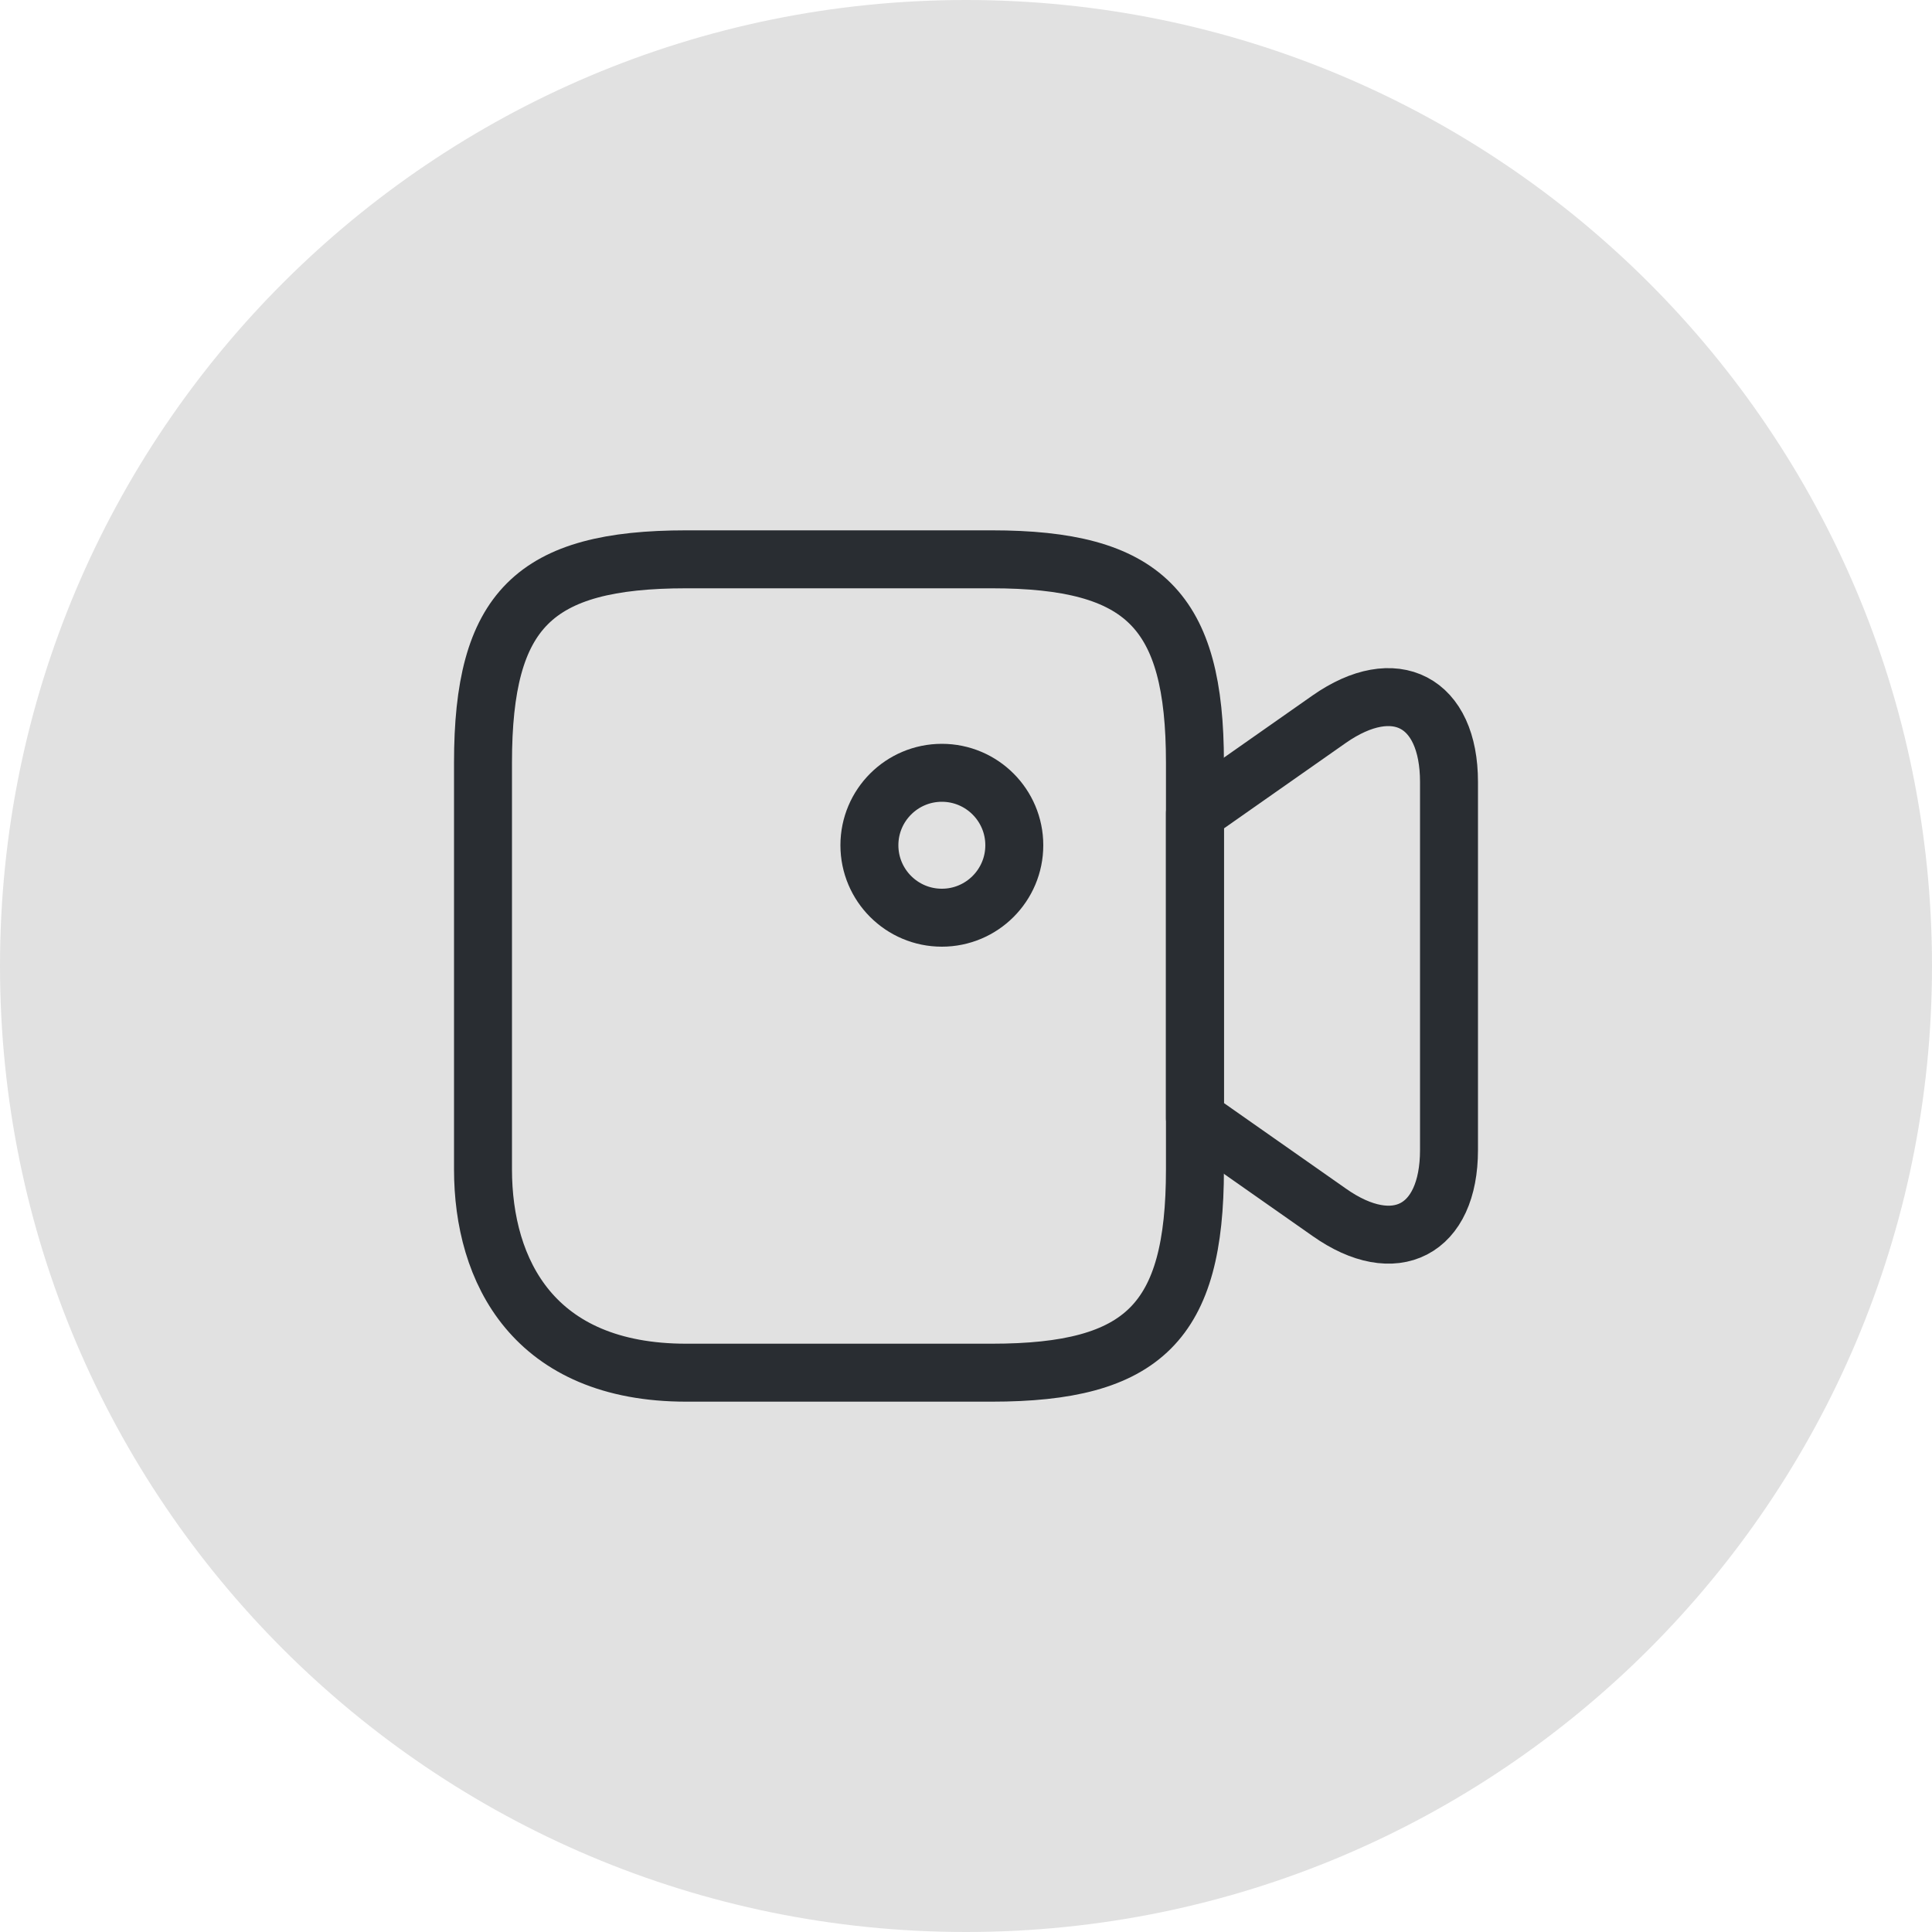
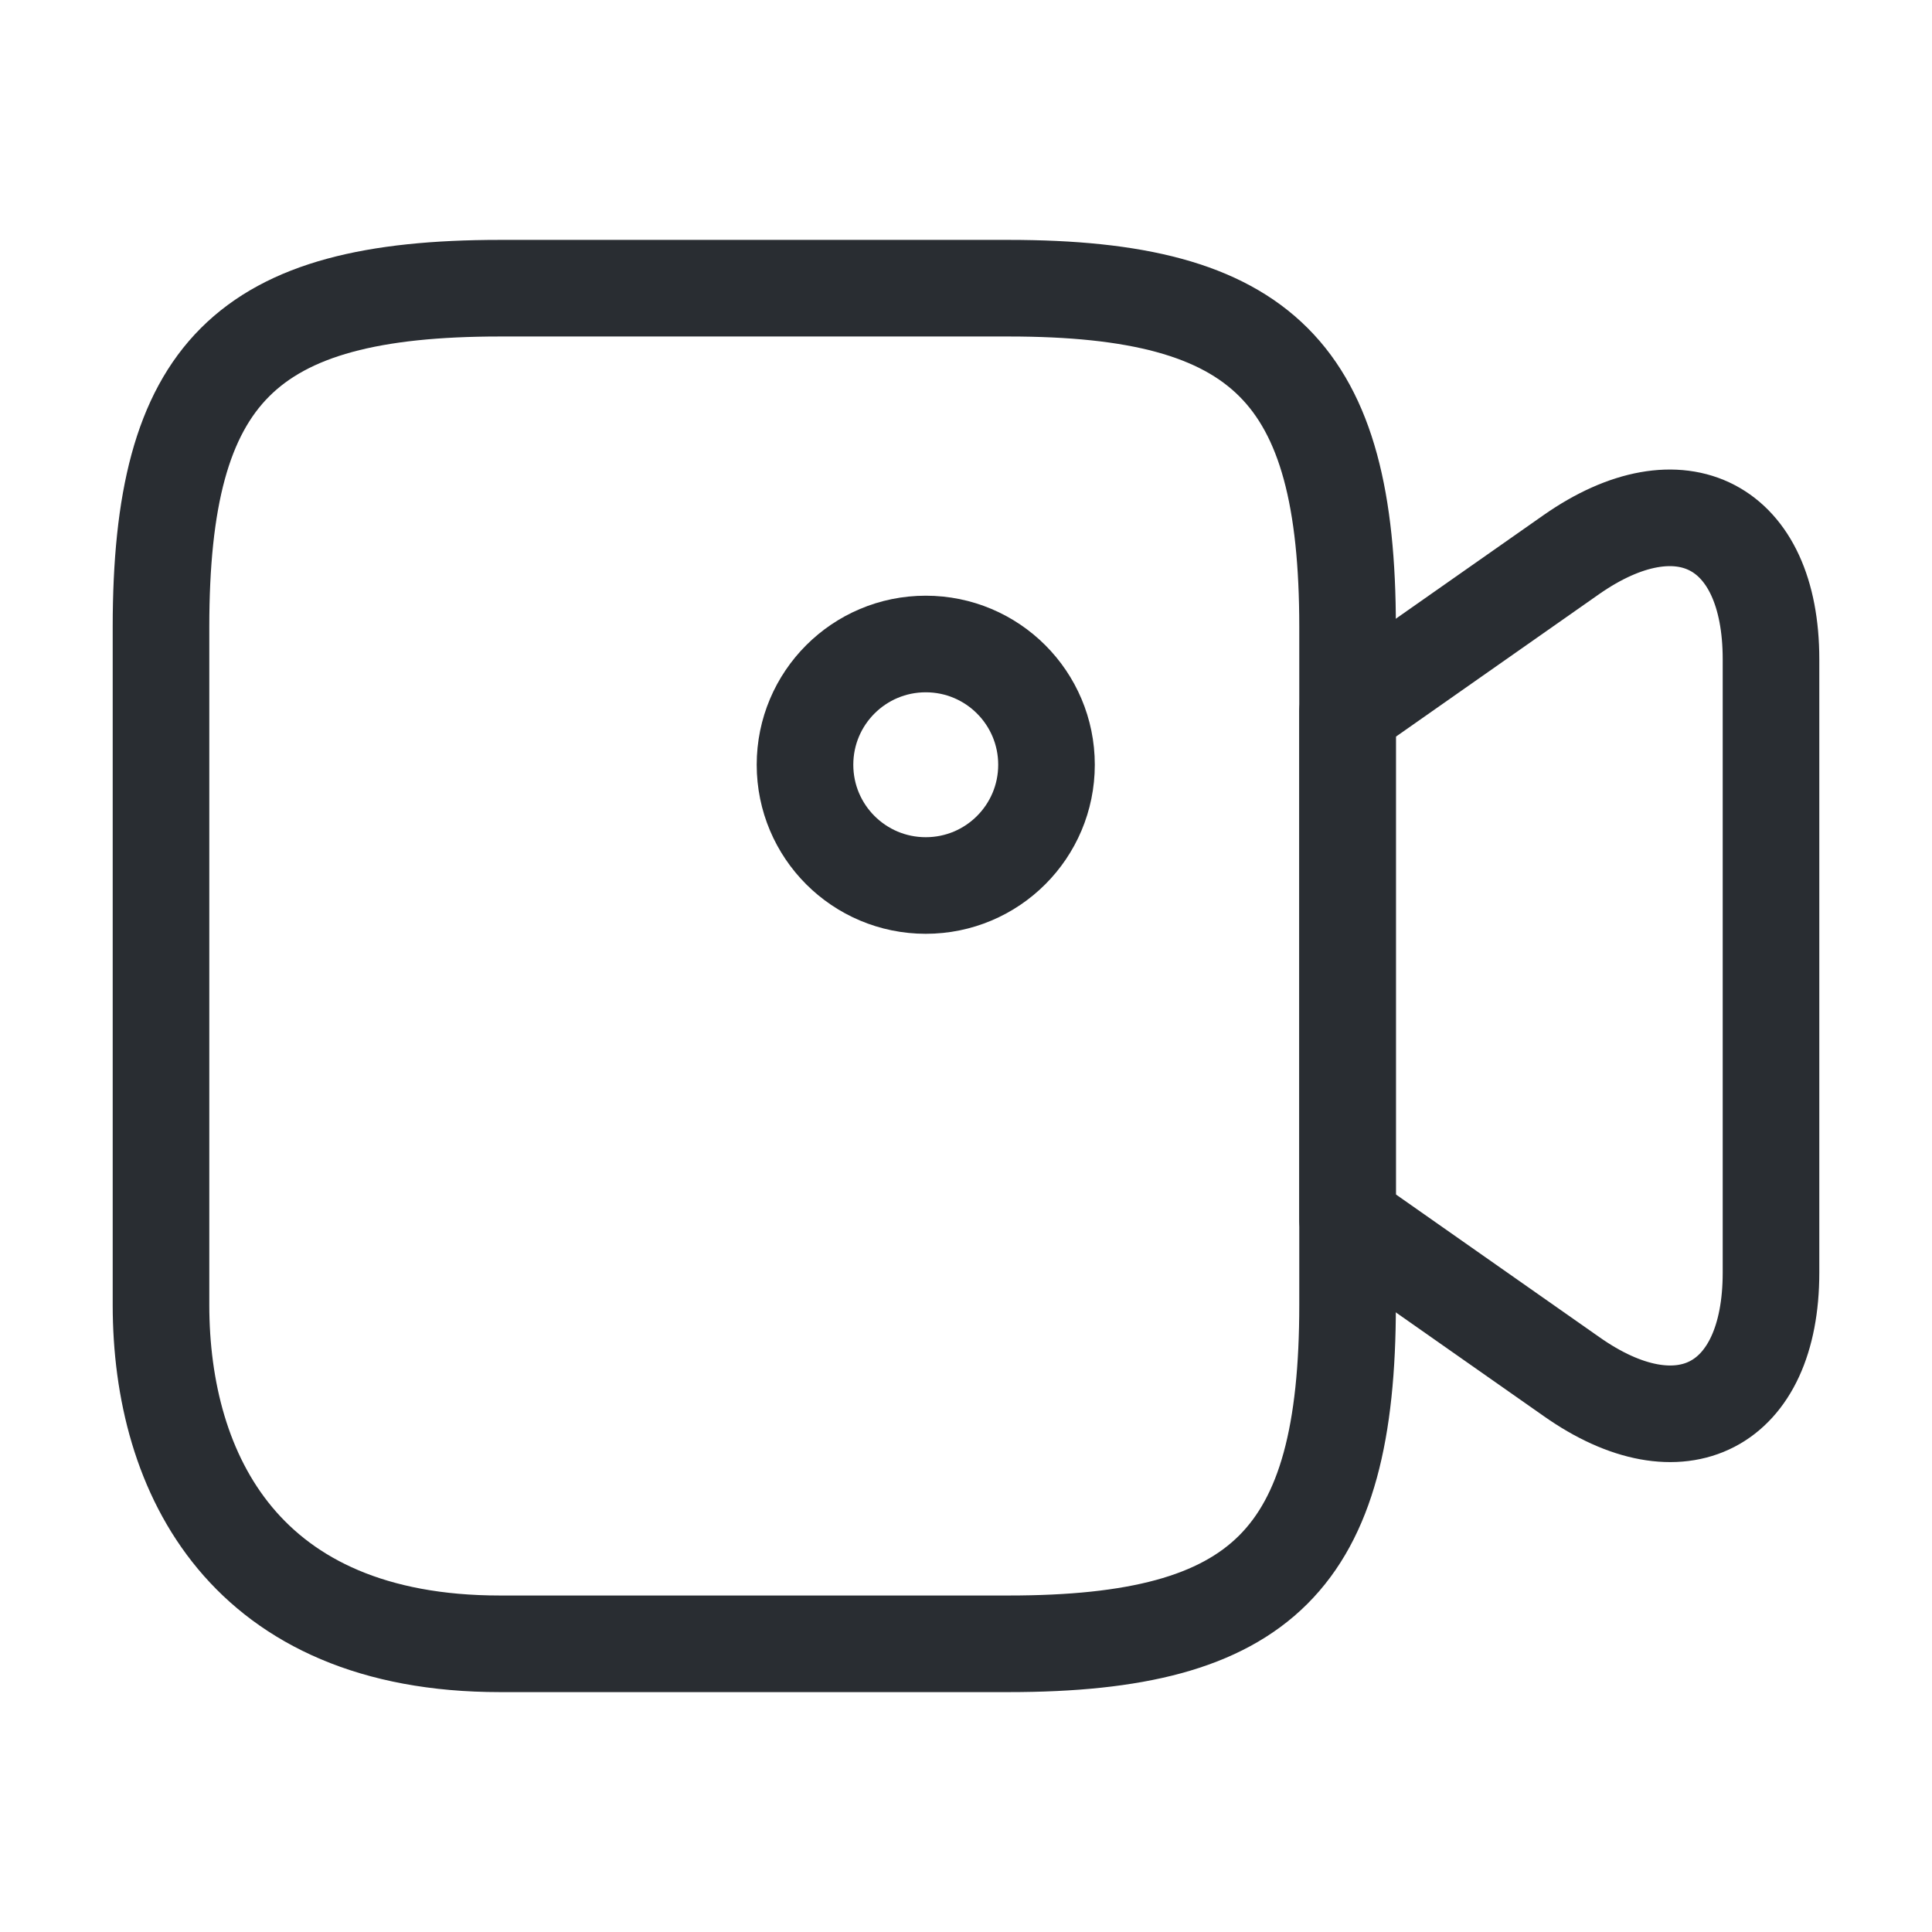
- <svg xmlns="http://www.w3.org/2000/svg" width="50" height="50" viewBox="0 0 50 50" fill="none">
-   <rect width="50" height="50" rx="25" fill="#E1E1E1" />
-   <path d="M25.663 35.525H17.762C13.812 35.525 12.5 32.9 12.5 30.262V19.737C12.5 15.787 13.812 14.475 17.762 14.475H25.663C29.613 14.475 30.925 15.787 30.925 19.737V30.262C30.925 34.212 29.6 35.525 25.663 35.525Z" stroke="#292D32" stroke-width="1.5" stroke-linecap="round" stroke-linejoin="round" />
-   <path d="M34.4 31.374L30.925 28.937V21.049L34.4 18.612C36.1 17.424 37.5 18.149 37.5 20.237V29.762C37.5 31.849 36.1 32.574 34.4 31.374Z" stroke="#292D32" stroke-width="1.5" stroke-linecap="round" stroke-linejoin="round" />
-   <path d="M24.375 23.75C25.41 23.75 26.25 22.91 26.25 21.875C26.25 20.84 25.41 20 24.375 20C23.34 20 22.5 20.84 22.5 21.875C22.5 22.91 23.34 23.75 24.375 23.75Z" stroke="#292D32" stroke-width="1.5" stroke-linecap="round" stroke-linejoin="round" />
+ <svg xmlns="http://www.w3.org/2000/svg" width="30" height="30" viewBox="0 0 30 30" fill="none">
+   <path d="M15.662 25.525H7.763C3.812 25.525 2.5 22.9 2.5 20.262V9.737C2.5 5.787 3.812 4.475 7.763 4.475H15.662C19.613 4.475 20.925 5.787 20.925 9.737V20.262C20.925 24.212 19.6 25.525 15.662 25.525Z" stroke="#292D32" stroke-width="1.5" stroke-linecap="round" stroke-linejoin="round" />
+   <path d="M24.4 21.374L20.925 18.937V11.049L24.4 8.612C26.1 7.424 27.5 8.149 27.5 10.237V19.762C27.5 21.849 26.1 22.574 24.4 21.374Z" stroke="#292D32" stroke-width="1.5" stroke-linecap="round" stroke-linejoin="round" />
+   <path d="M14.375 13.75C15.411 13.75 16.25 12.911 16.25 11.875C16.25 10.839 15.411 10 14.375 10C13.339 10 12.5 10.839 12.5 11.875C12.5 12.911 13.339 13.75 14.375 13.75Z" stroke="#292D32" stroke-width="1.5" stroke-linecap="round" stroke-linejoin="round" />
</svg>
